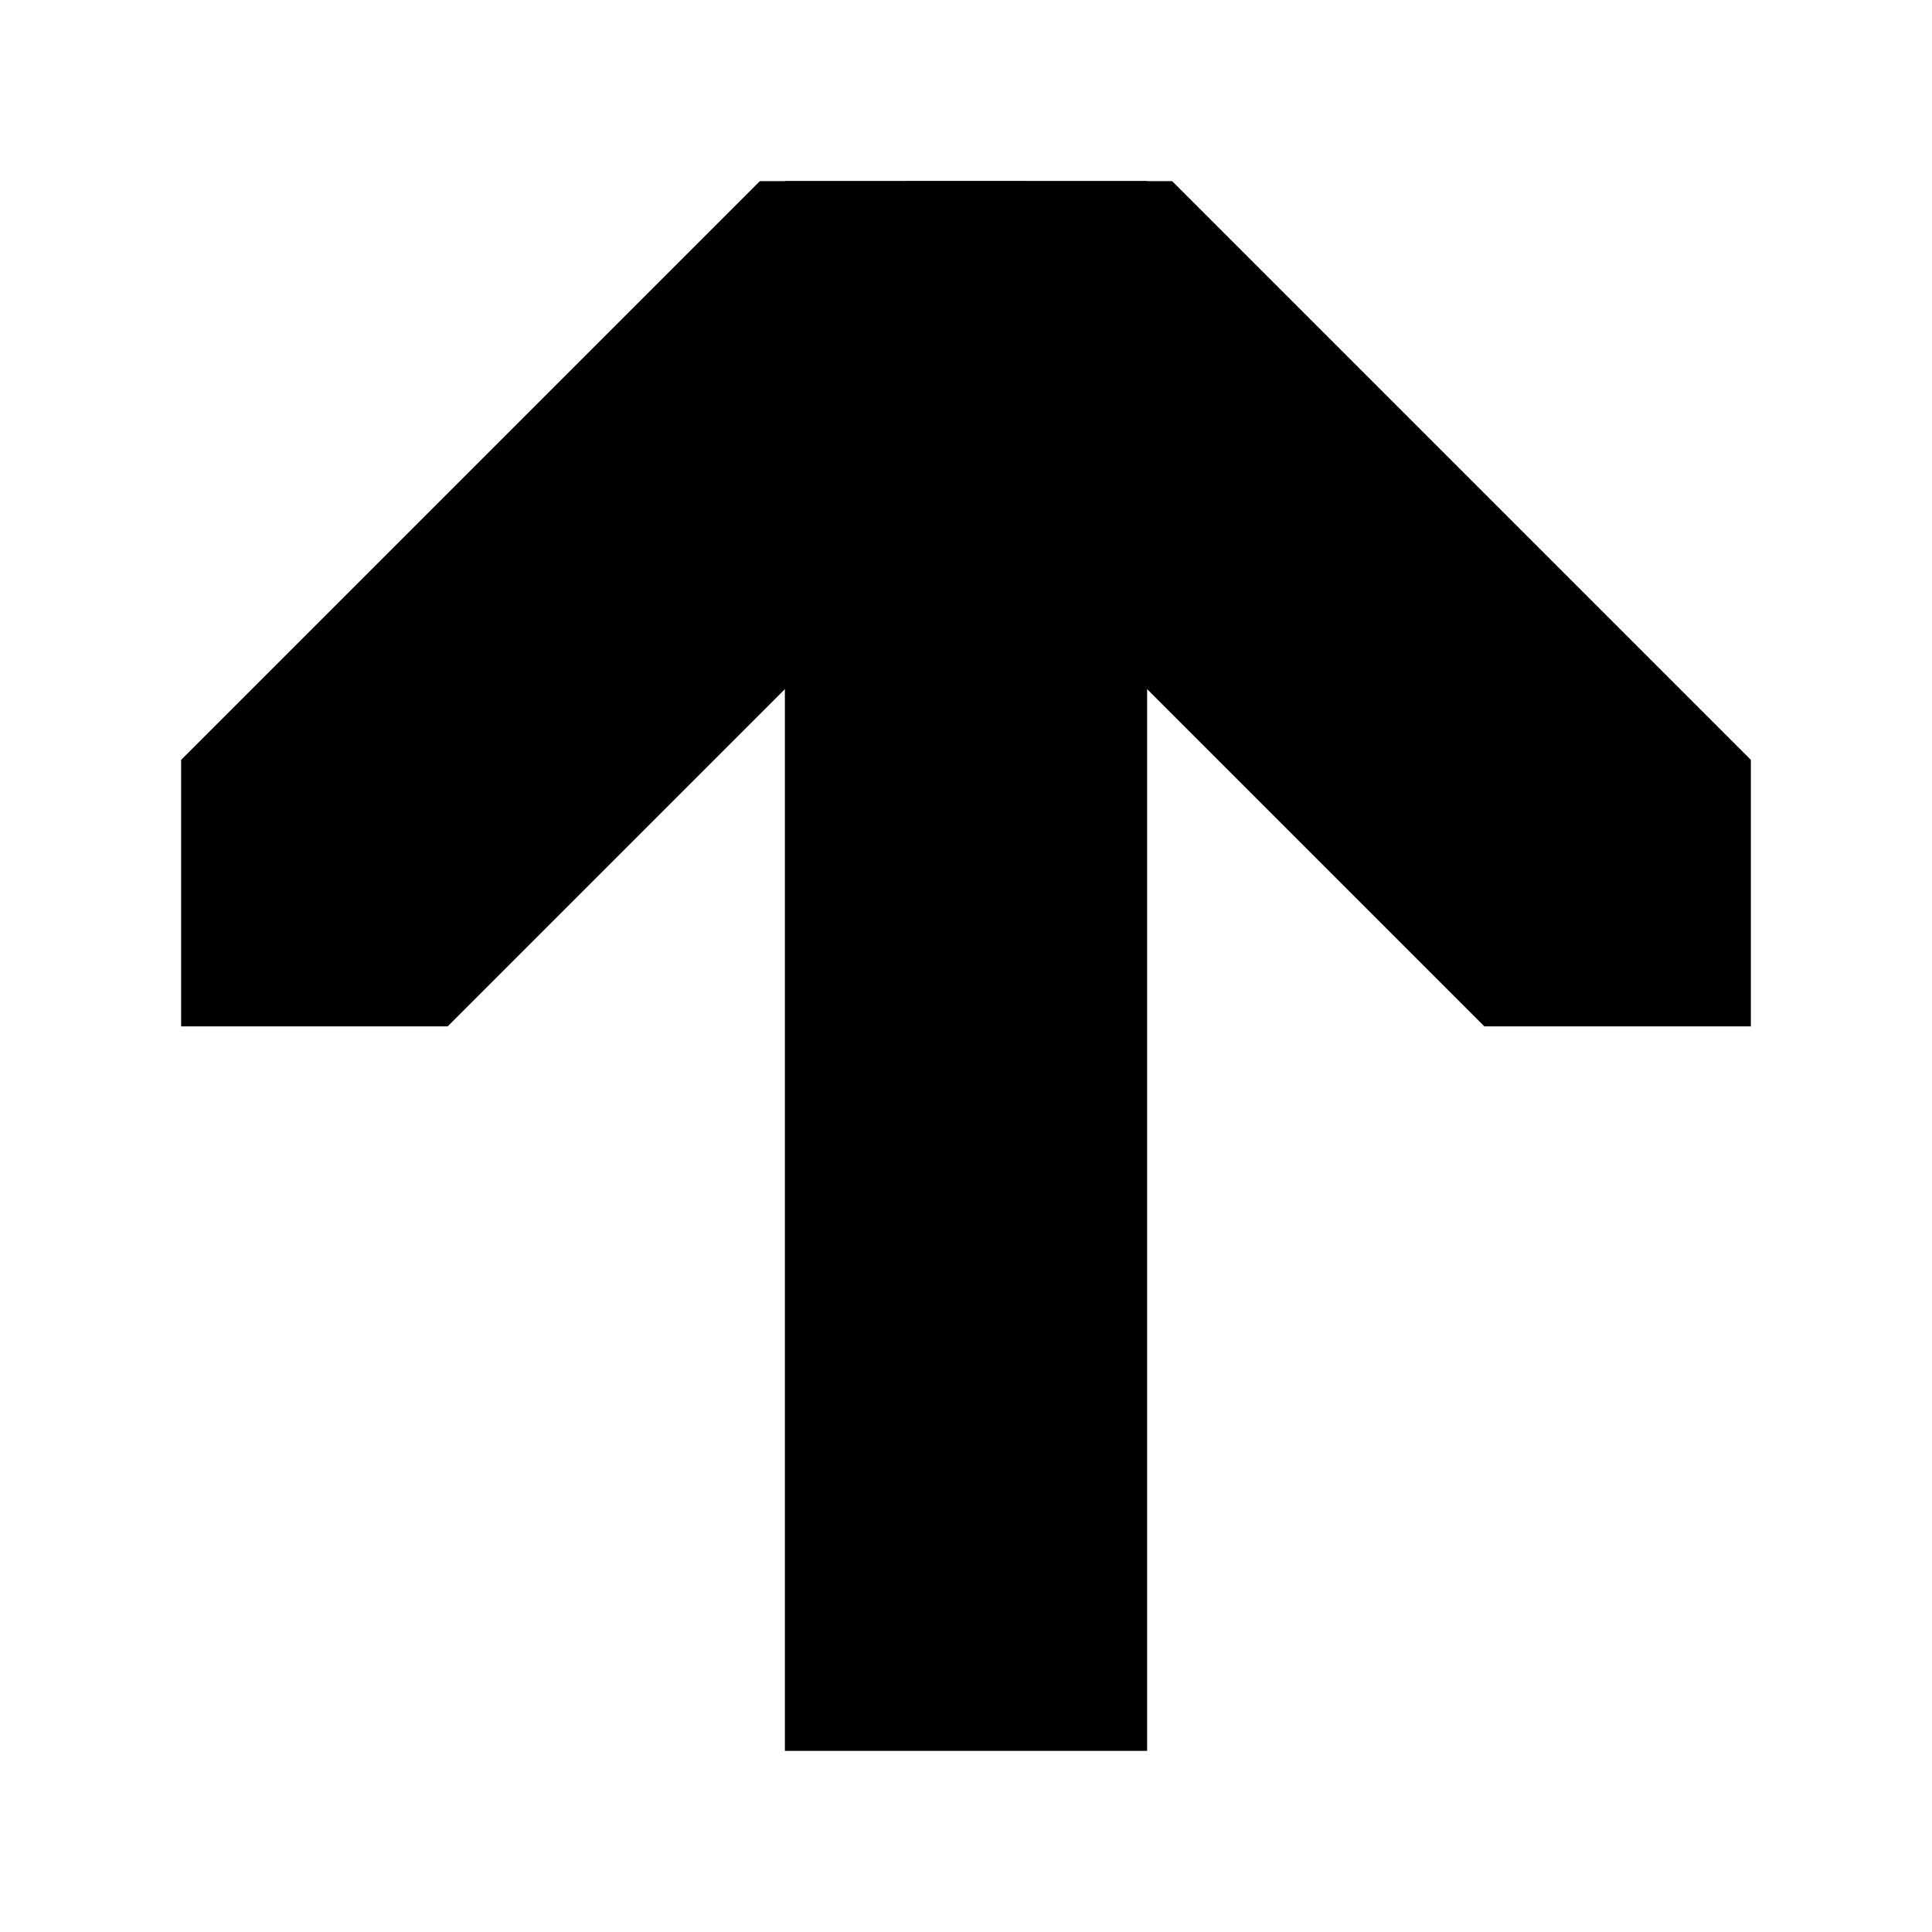
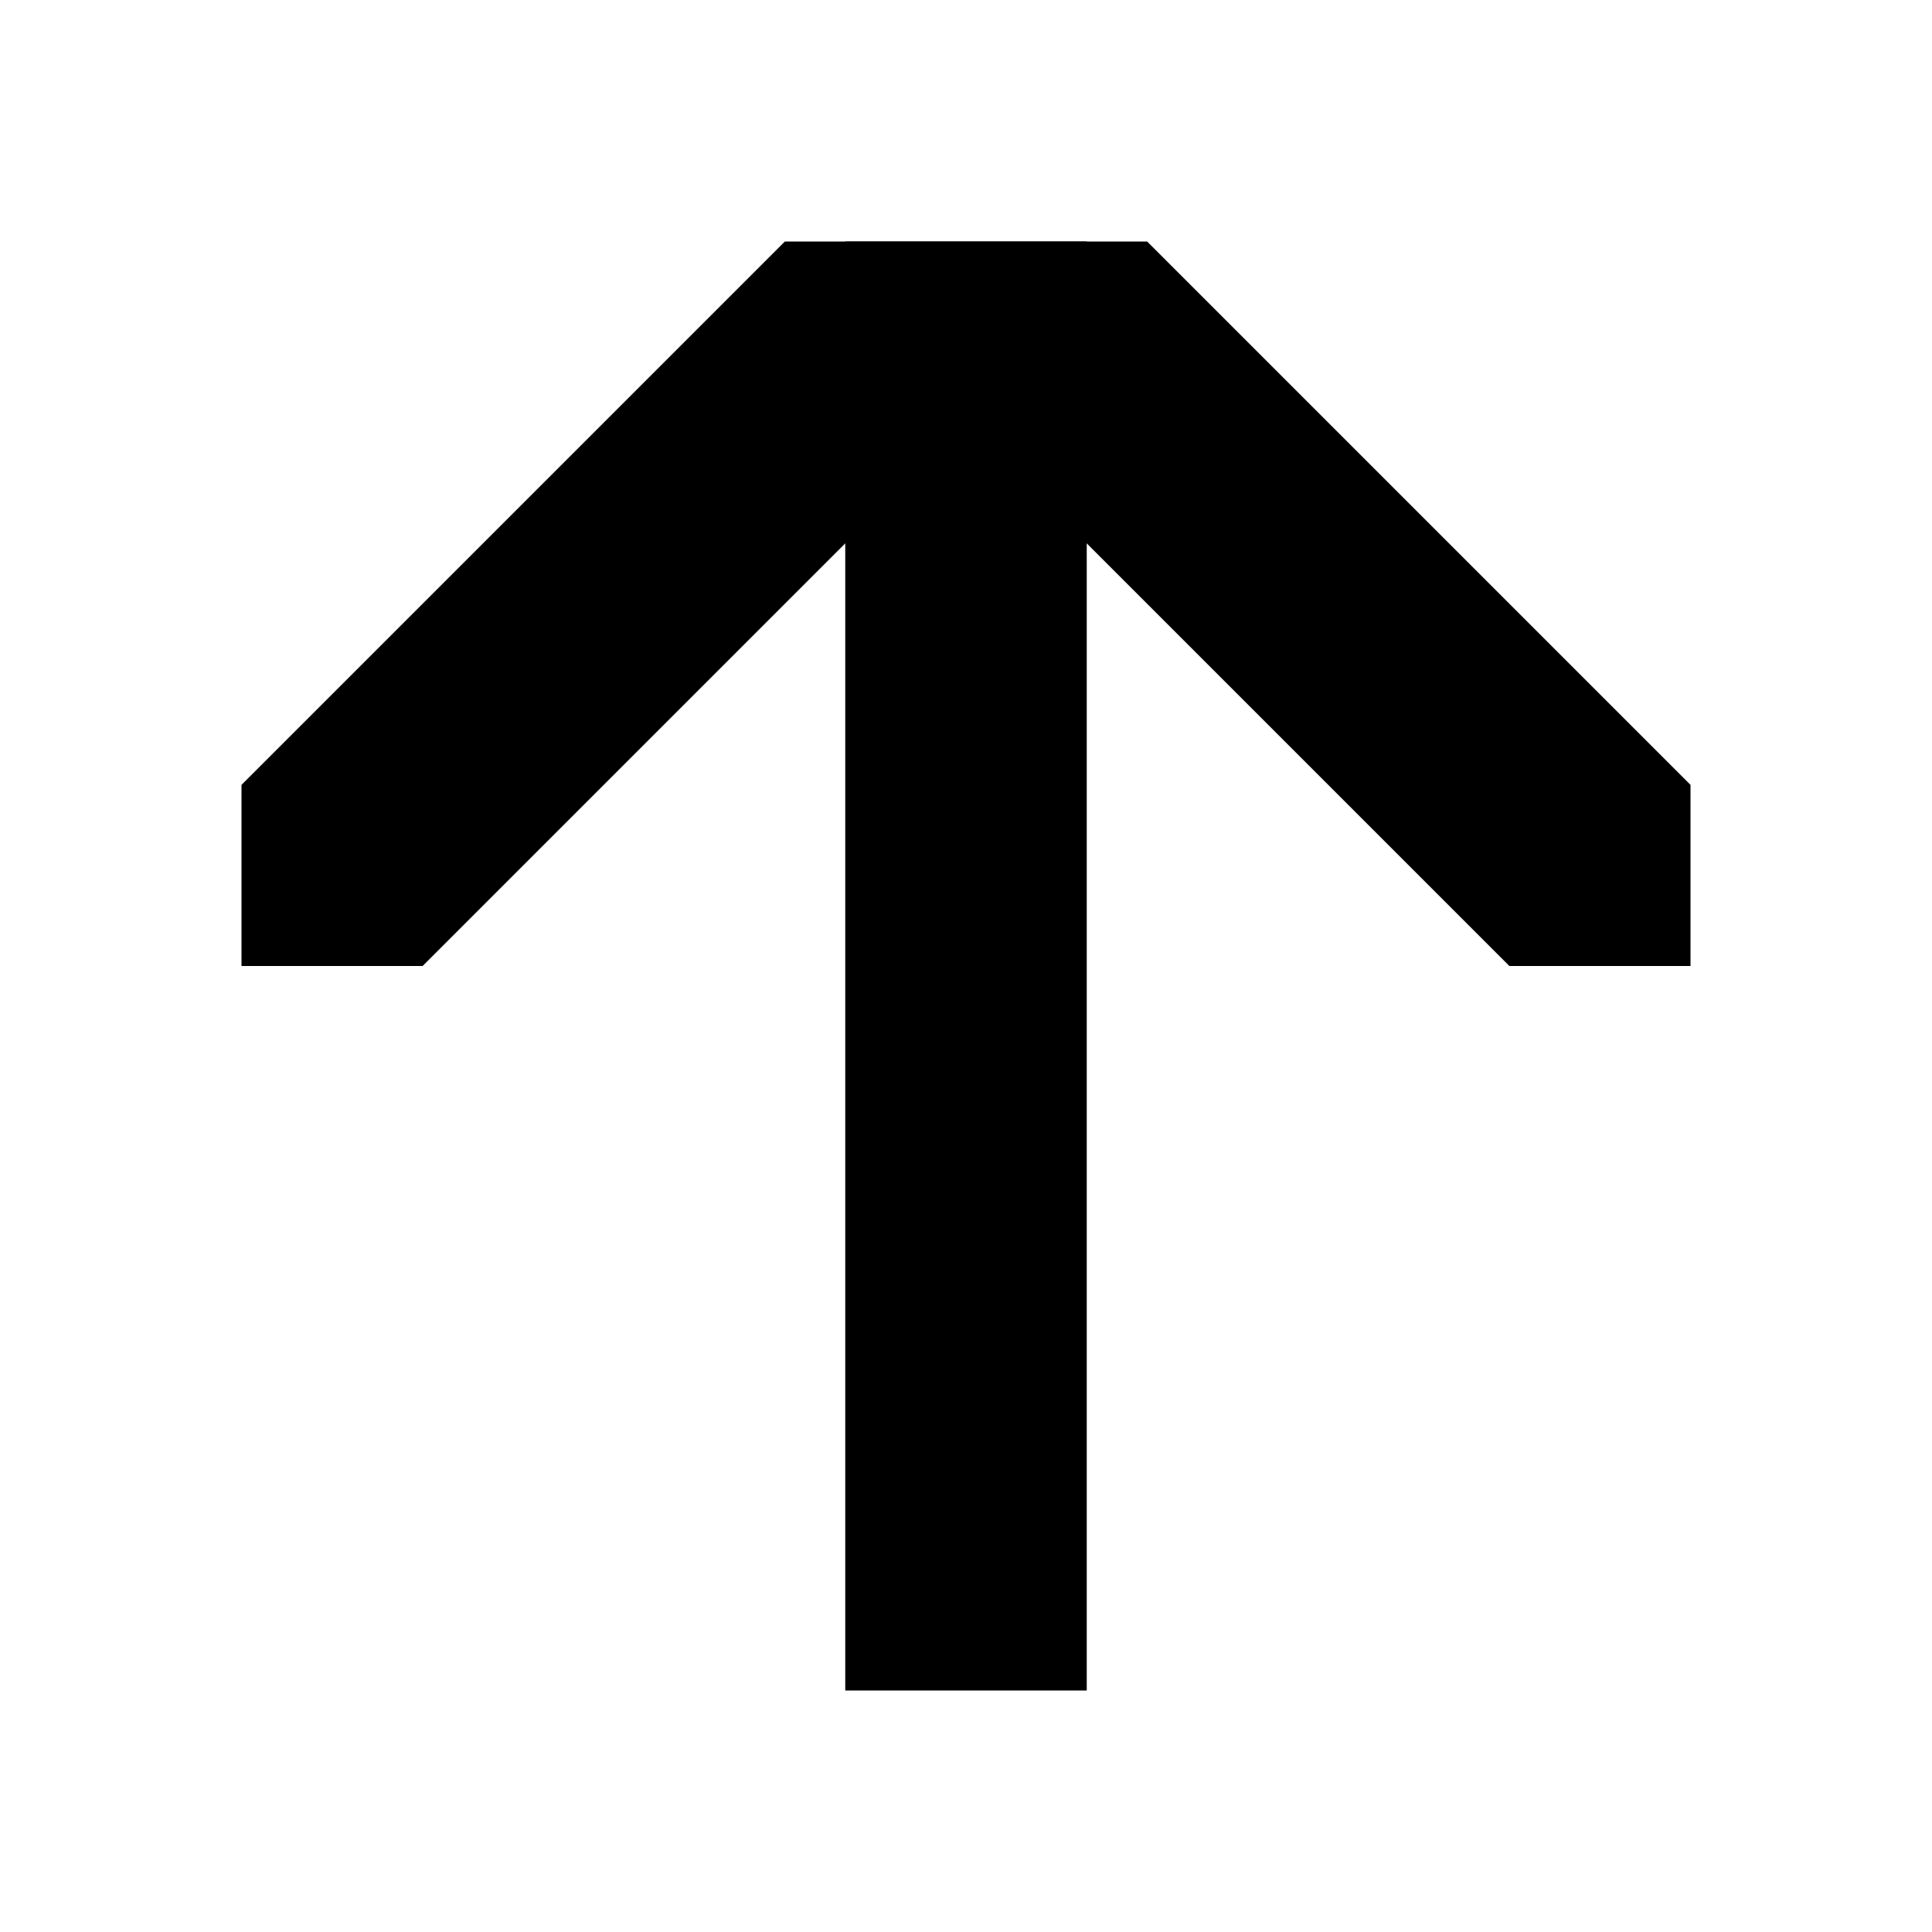
- <svg xmlns="http://www.w3.org/2000/svg" width="16" height="16" viewBox="0 0 16 16" fill="none">
-   <path d="M8 2L9.5 2L14 6.5L14 8L12.5 8L8 3.5L8 2Z" fill="black" stroke="black" />
-   <path d="M2 8L2 6.5L6.5 2L8 2L8 3.5L3.5 8L2 8Z" fill="black" stroke="black" />
-   <path d="M7 2L9 2L9 14L7 14L7 2Z" fill="black" stroke="black" />
+ <svg xmlns="http://www.w3.org/2000/svg" width="32" height="32" viewBox="0 0 32 32" fill="none">
+   <path d="M16 4L19 4L28 13L28 16L25 16L16 7L16 4Z" fill="black" />
+   <path d="M4 16L4 13L13 4L16 4L16 7L7 16L4 16Z" fill="black" />
+   <path d="M14 4L18 4L18 28L14 28L14 4Z" fill="black" />
</svg>
